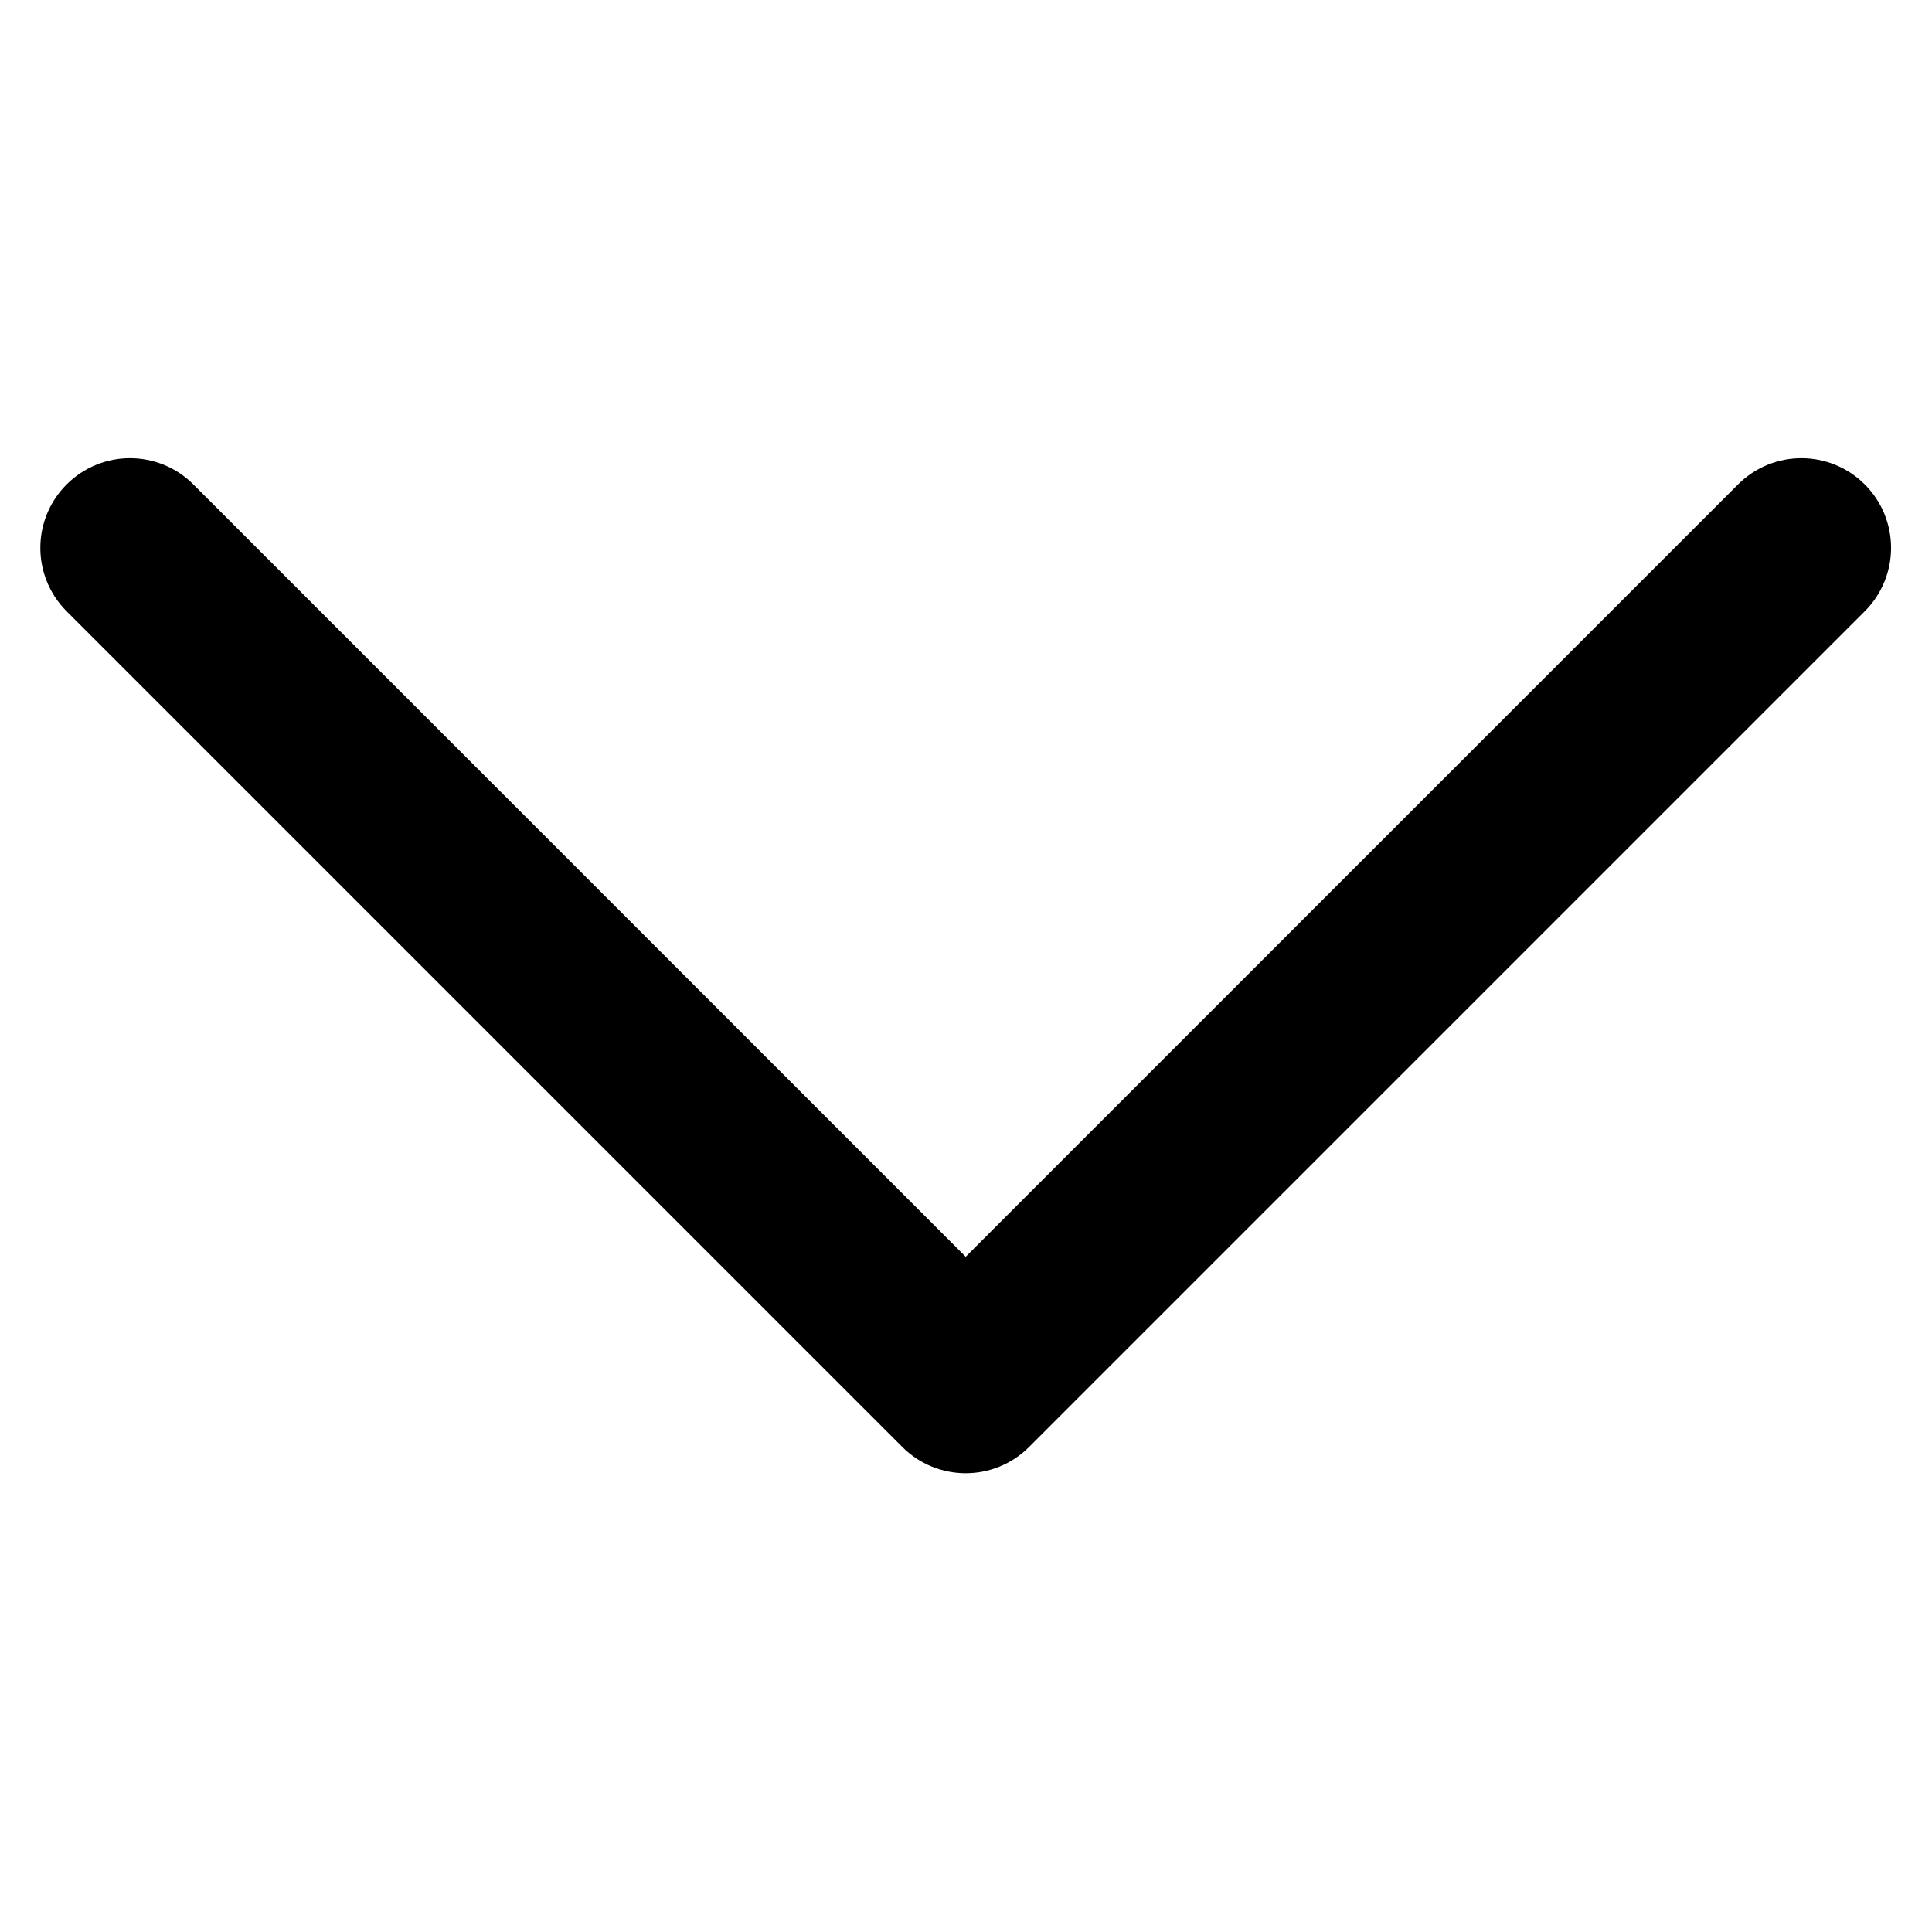
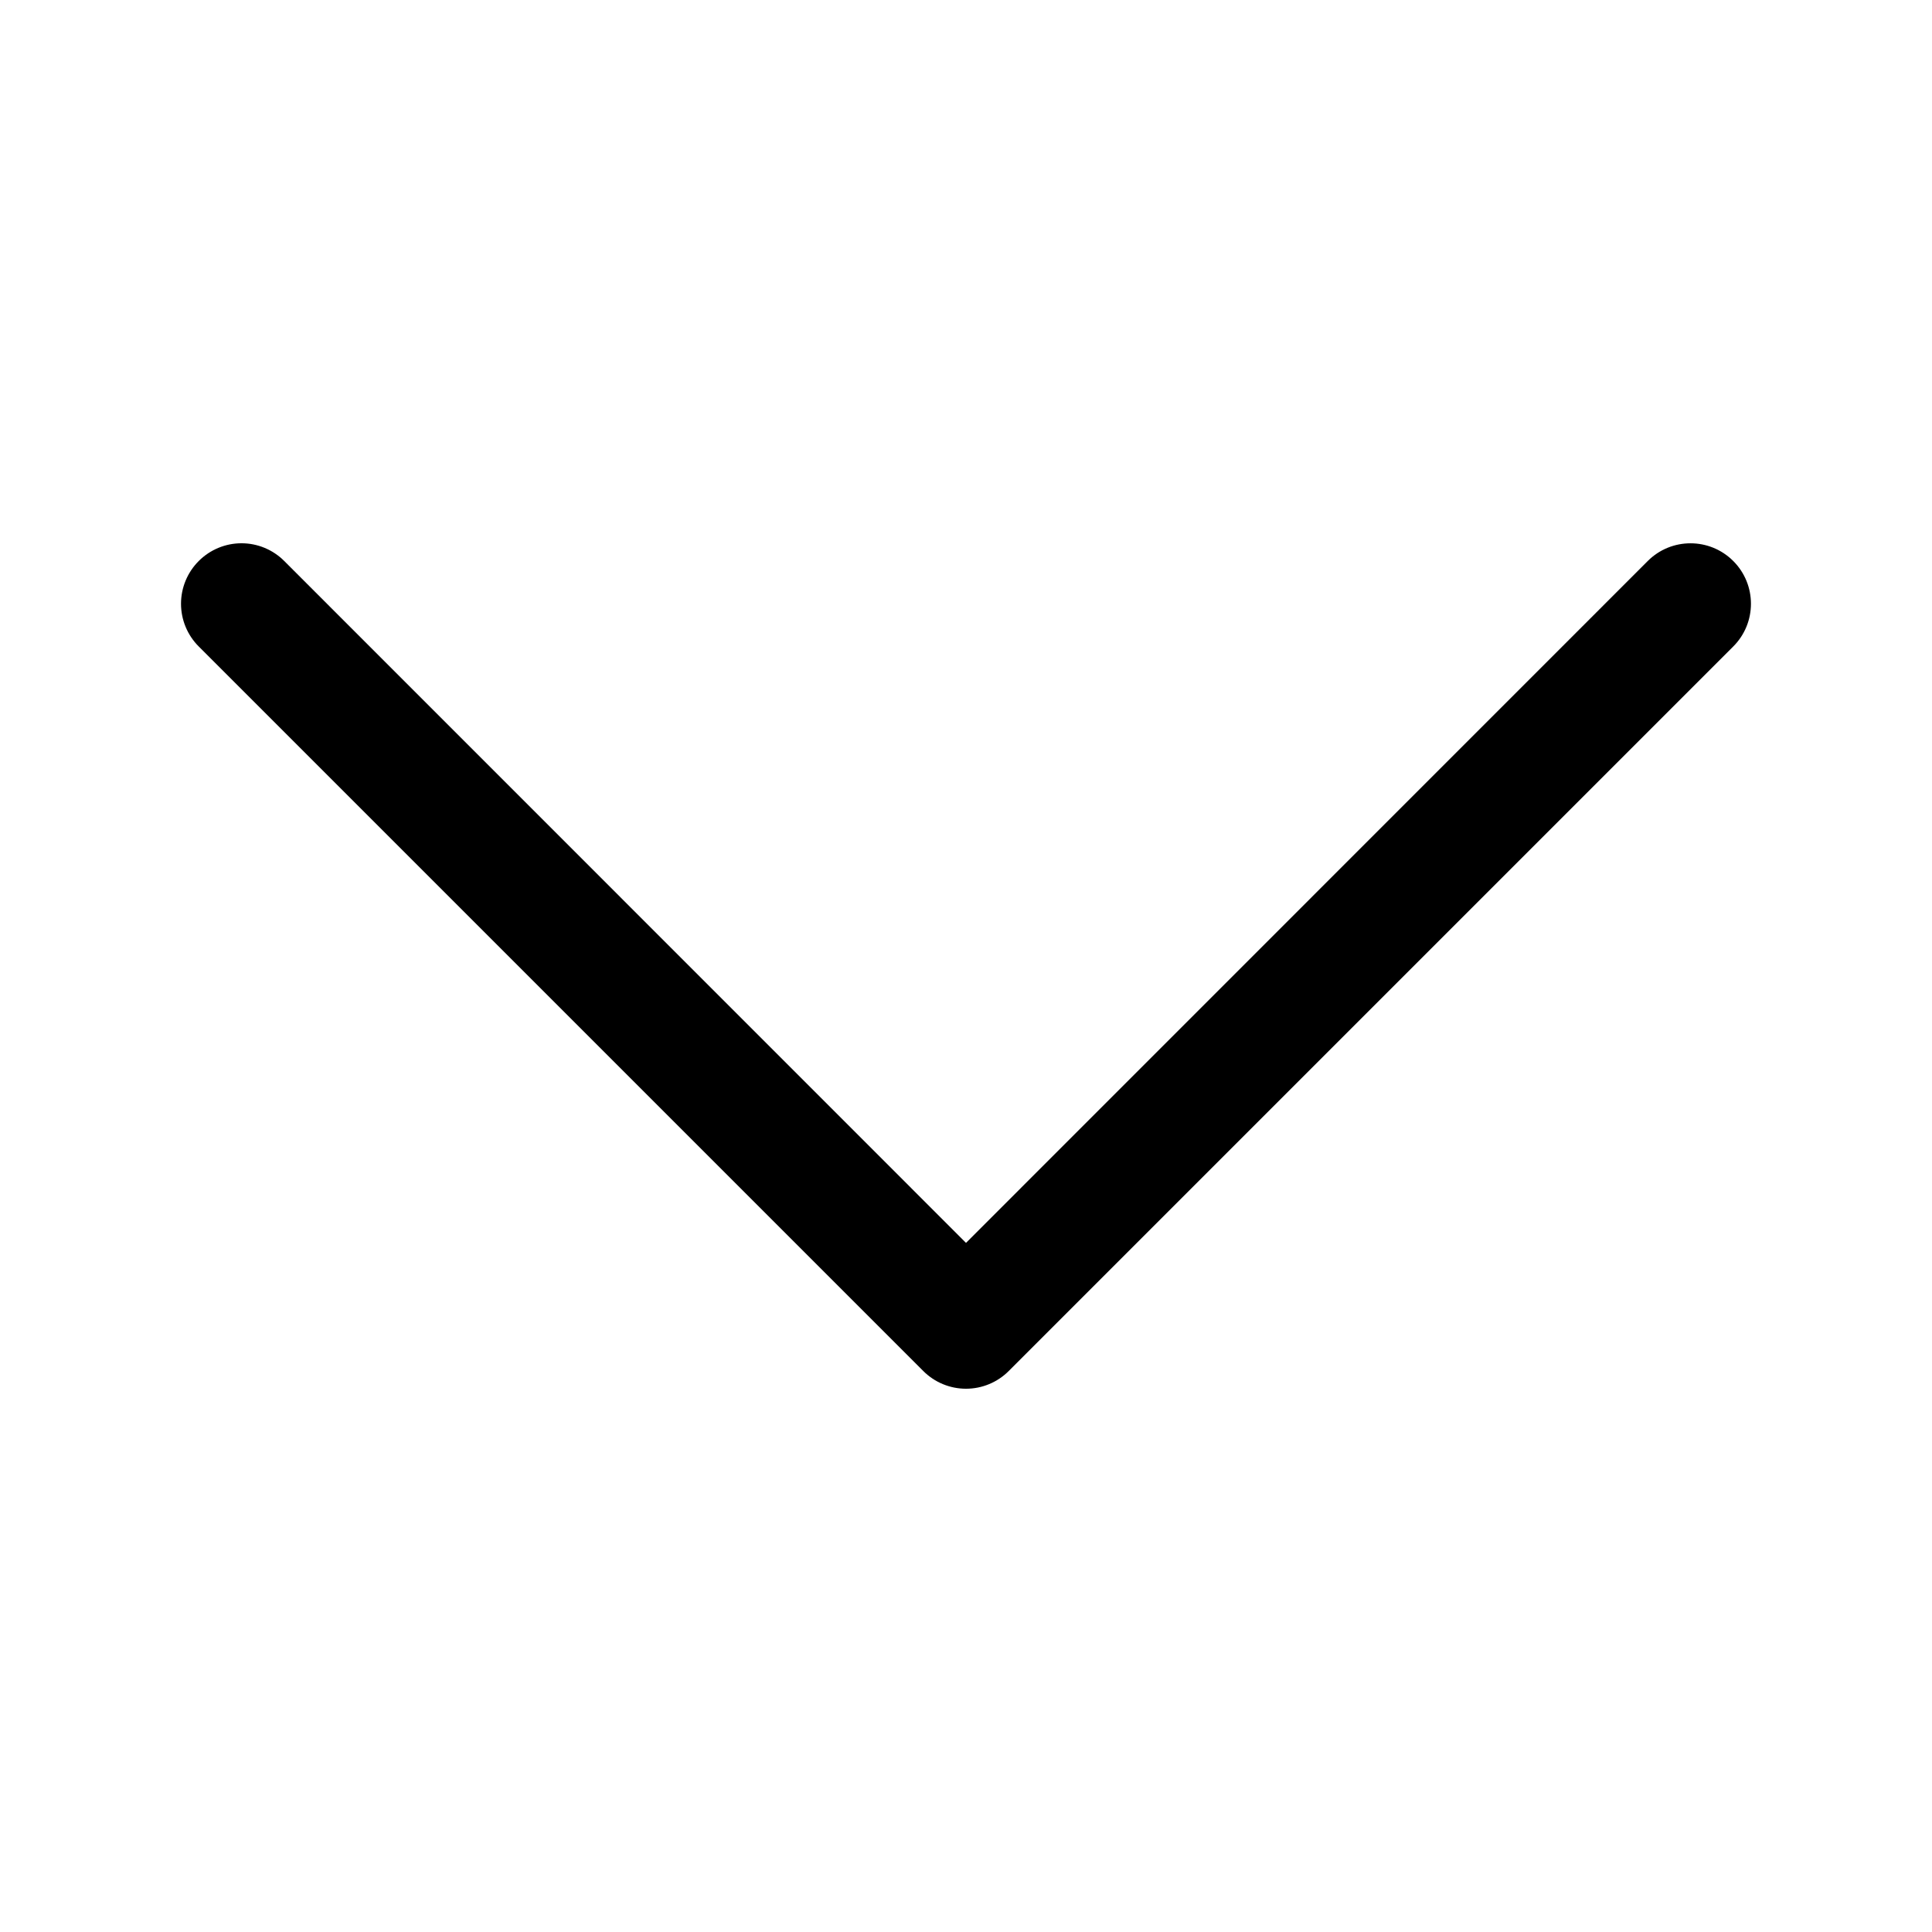
- <svg xmlns="http://www.w3.org/2000/svg" width="100%" height="100%" viewBox="0 0 2134 2134" version="1.1" xml:space="preserve" style="fill-rule:evenodd;clip-rule:evenodd;stroke-linejoin:round;stroke-miterlimit:2;">
-   <path fill="currentColor" d="M1110.18,1571.72l923.077,-923.077c24.039,-24.039 24.039,-62.981 0,-87.019c-24.038,-24.039 -62.98,-24.039 -87.019,0l-879.567,879.567l-879.568,-879.567c-24.038,-24.039 -62.98,-24.039 -87.019,0c-12.019,12.019 -18.029,27.724 -18.029,43.509c0,15.785 6.01,31.491 18.029,43.51l923.077,923.077c24.039,24.038 62.981,24.038 87.019,0Z" style="fill-rule:nonzero;stroke:currentColor;stroke-width:75px;" />
+ <svg xmlns="http://www.w3.org/2000/svg" width="16" height="16" fill="currentColor" class="bi bi-chevron-down" viewBox="0 0 16 16">
+   <path fill-rule="evenodd" d="M1.646 4.646a.5.5 0 0 1 .708 0L8 10.293l5.646-5.647a.5.5 0 0 1 .708.708l-6 6a.5.5 0 0 1-.708 0l-6-6a.5.5 0 0 1 0-.708z" />
</svg>
